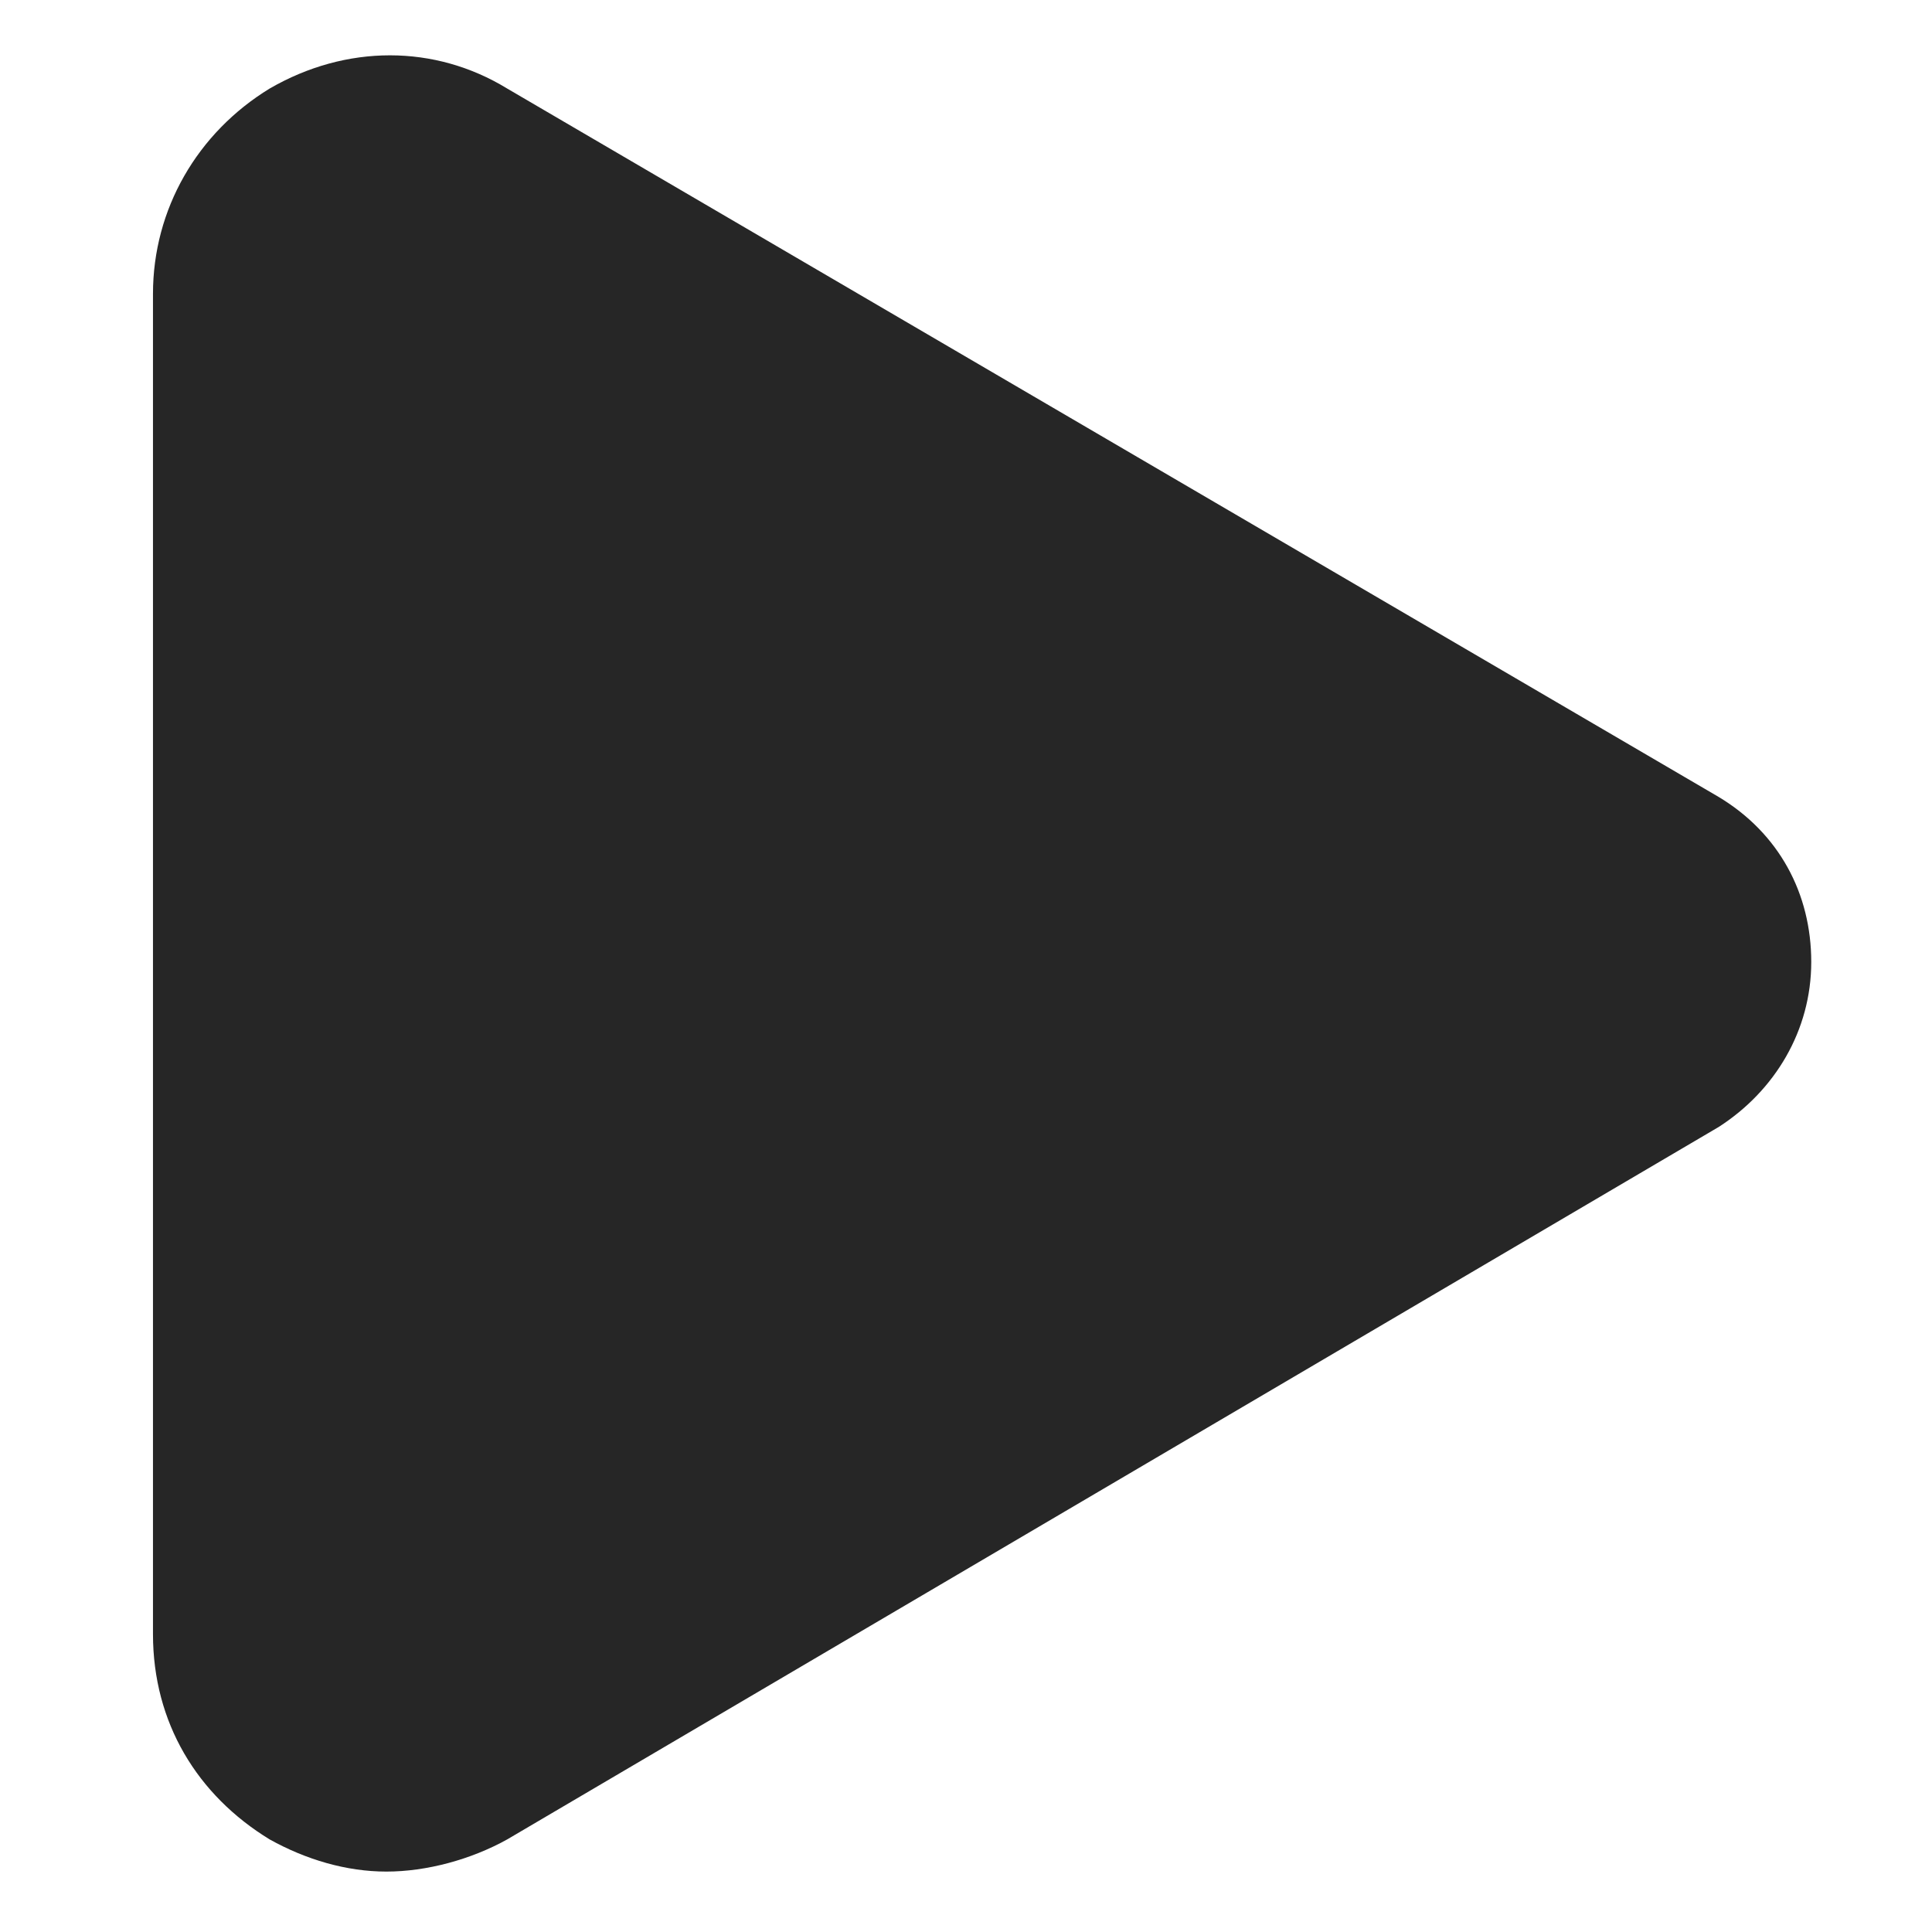
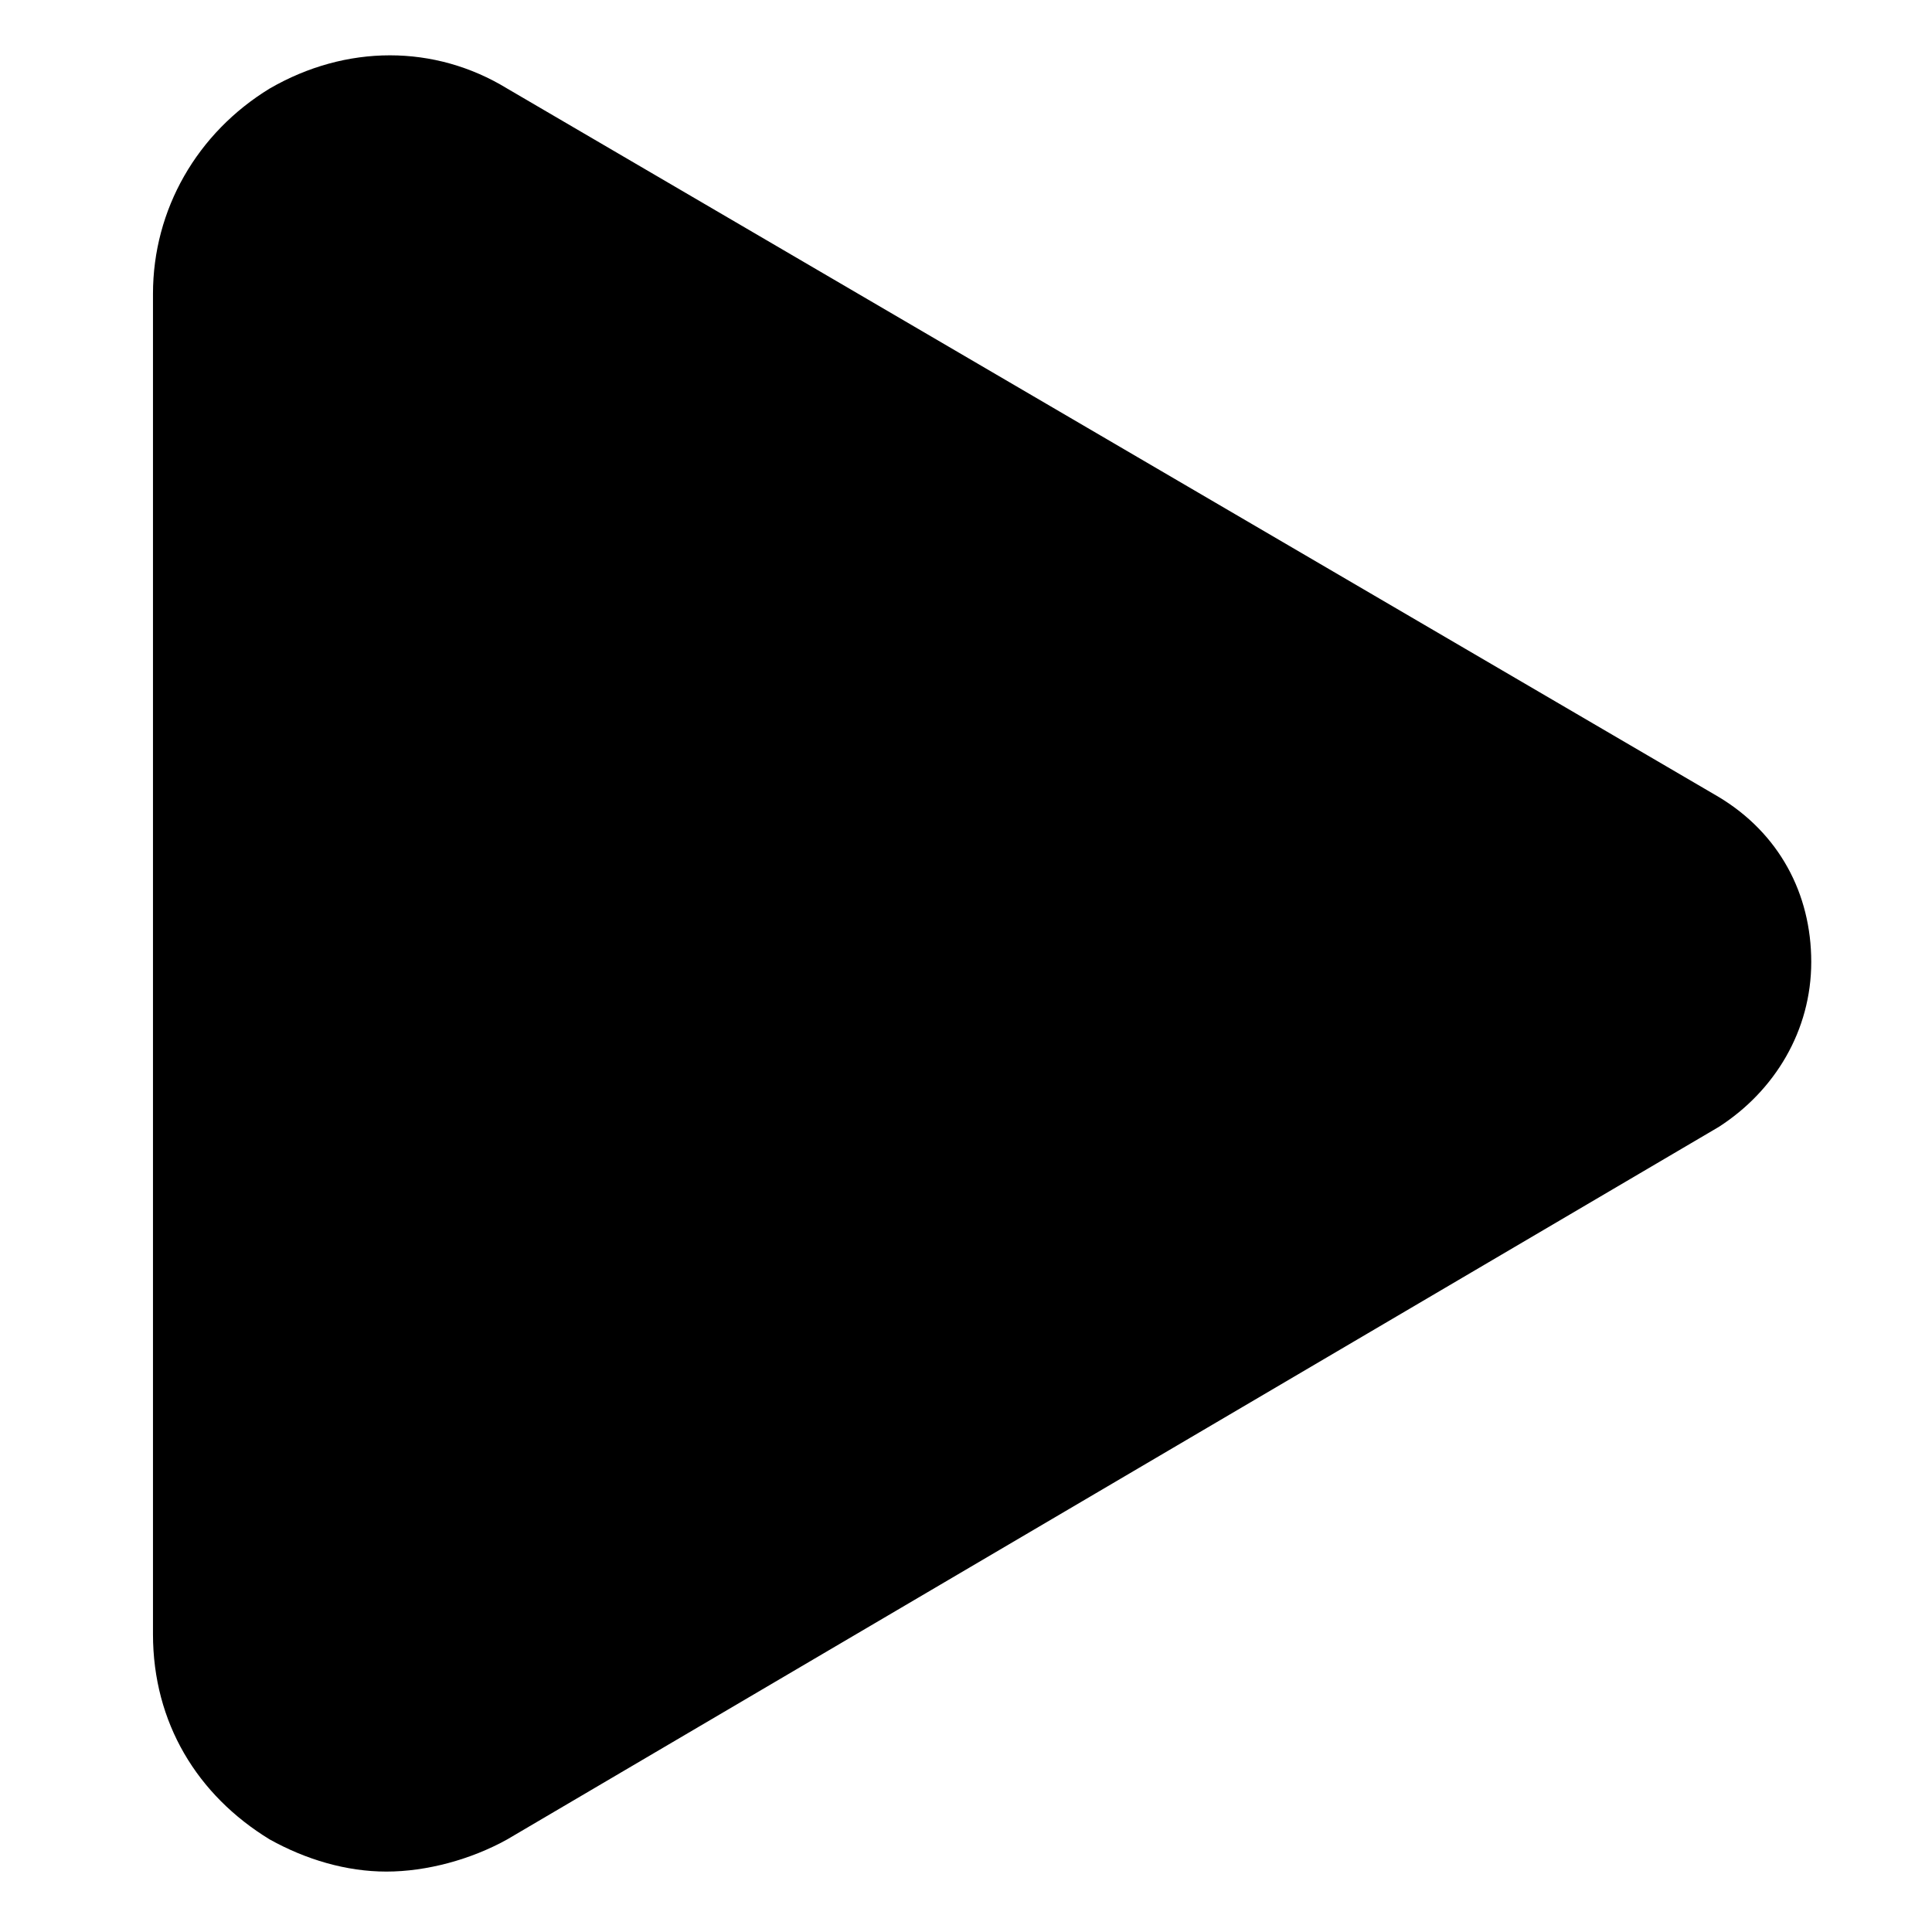
<svg xmlns="http://www.w3.org/2000/svg" width="22" height="22" viewBox="0 0 22 22" fill="none">
-   <path d="M4.4 21.312C3.942 21.312 3.483 21.175 3.071 20.946C2.246 20.442 1.742 19.617 1.742 18.608V3.346C1.742 2.383 2.246 1.512 3.071 1.008C3.942 0.504 4.95 0.504 5.775 1.008L19.571 9.075C20.258 9.488 20.625 10.175 20.625 10.954C20.625 11.733 20.212 12.421 19.571 12.833L5.775 20.946C5.363 21.175 4.858 21.312 4.4 21.312Z" fill="#262626" />
+   <path d="M4.4 21.312C3.942 21.312 3.483 21.175 3.071 20.946C2.246 20.442 1.742 19.617 1.742 18.608V3.346C1.742 2.383 2.246 1.512 3.071 1.008C3.942 0.504 4.95 0.504 5.775 1.008L19.571 9.075C20.258 9.488 20.625 10.175 20.625 10.954C20.625 11.733 20.212 12.421 19.571 12.833L5.775 20.946C5.363 21.175 4.858 21.312 4.4 21.312Z" fill="currentColor" />
</svg>
